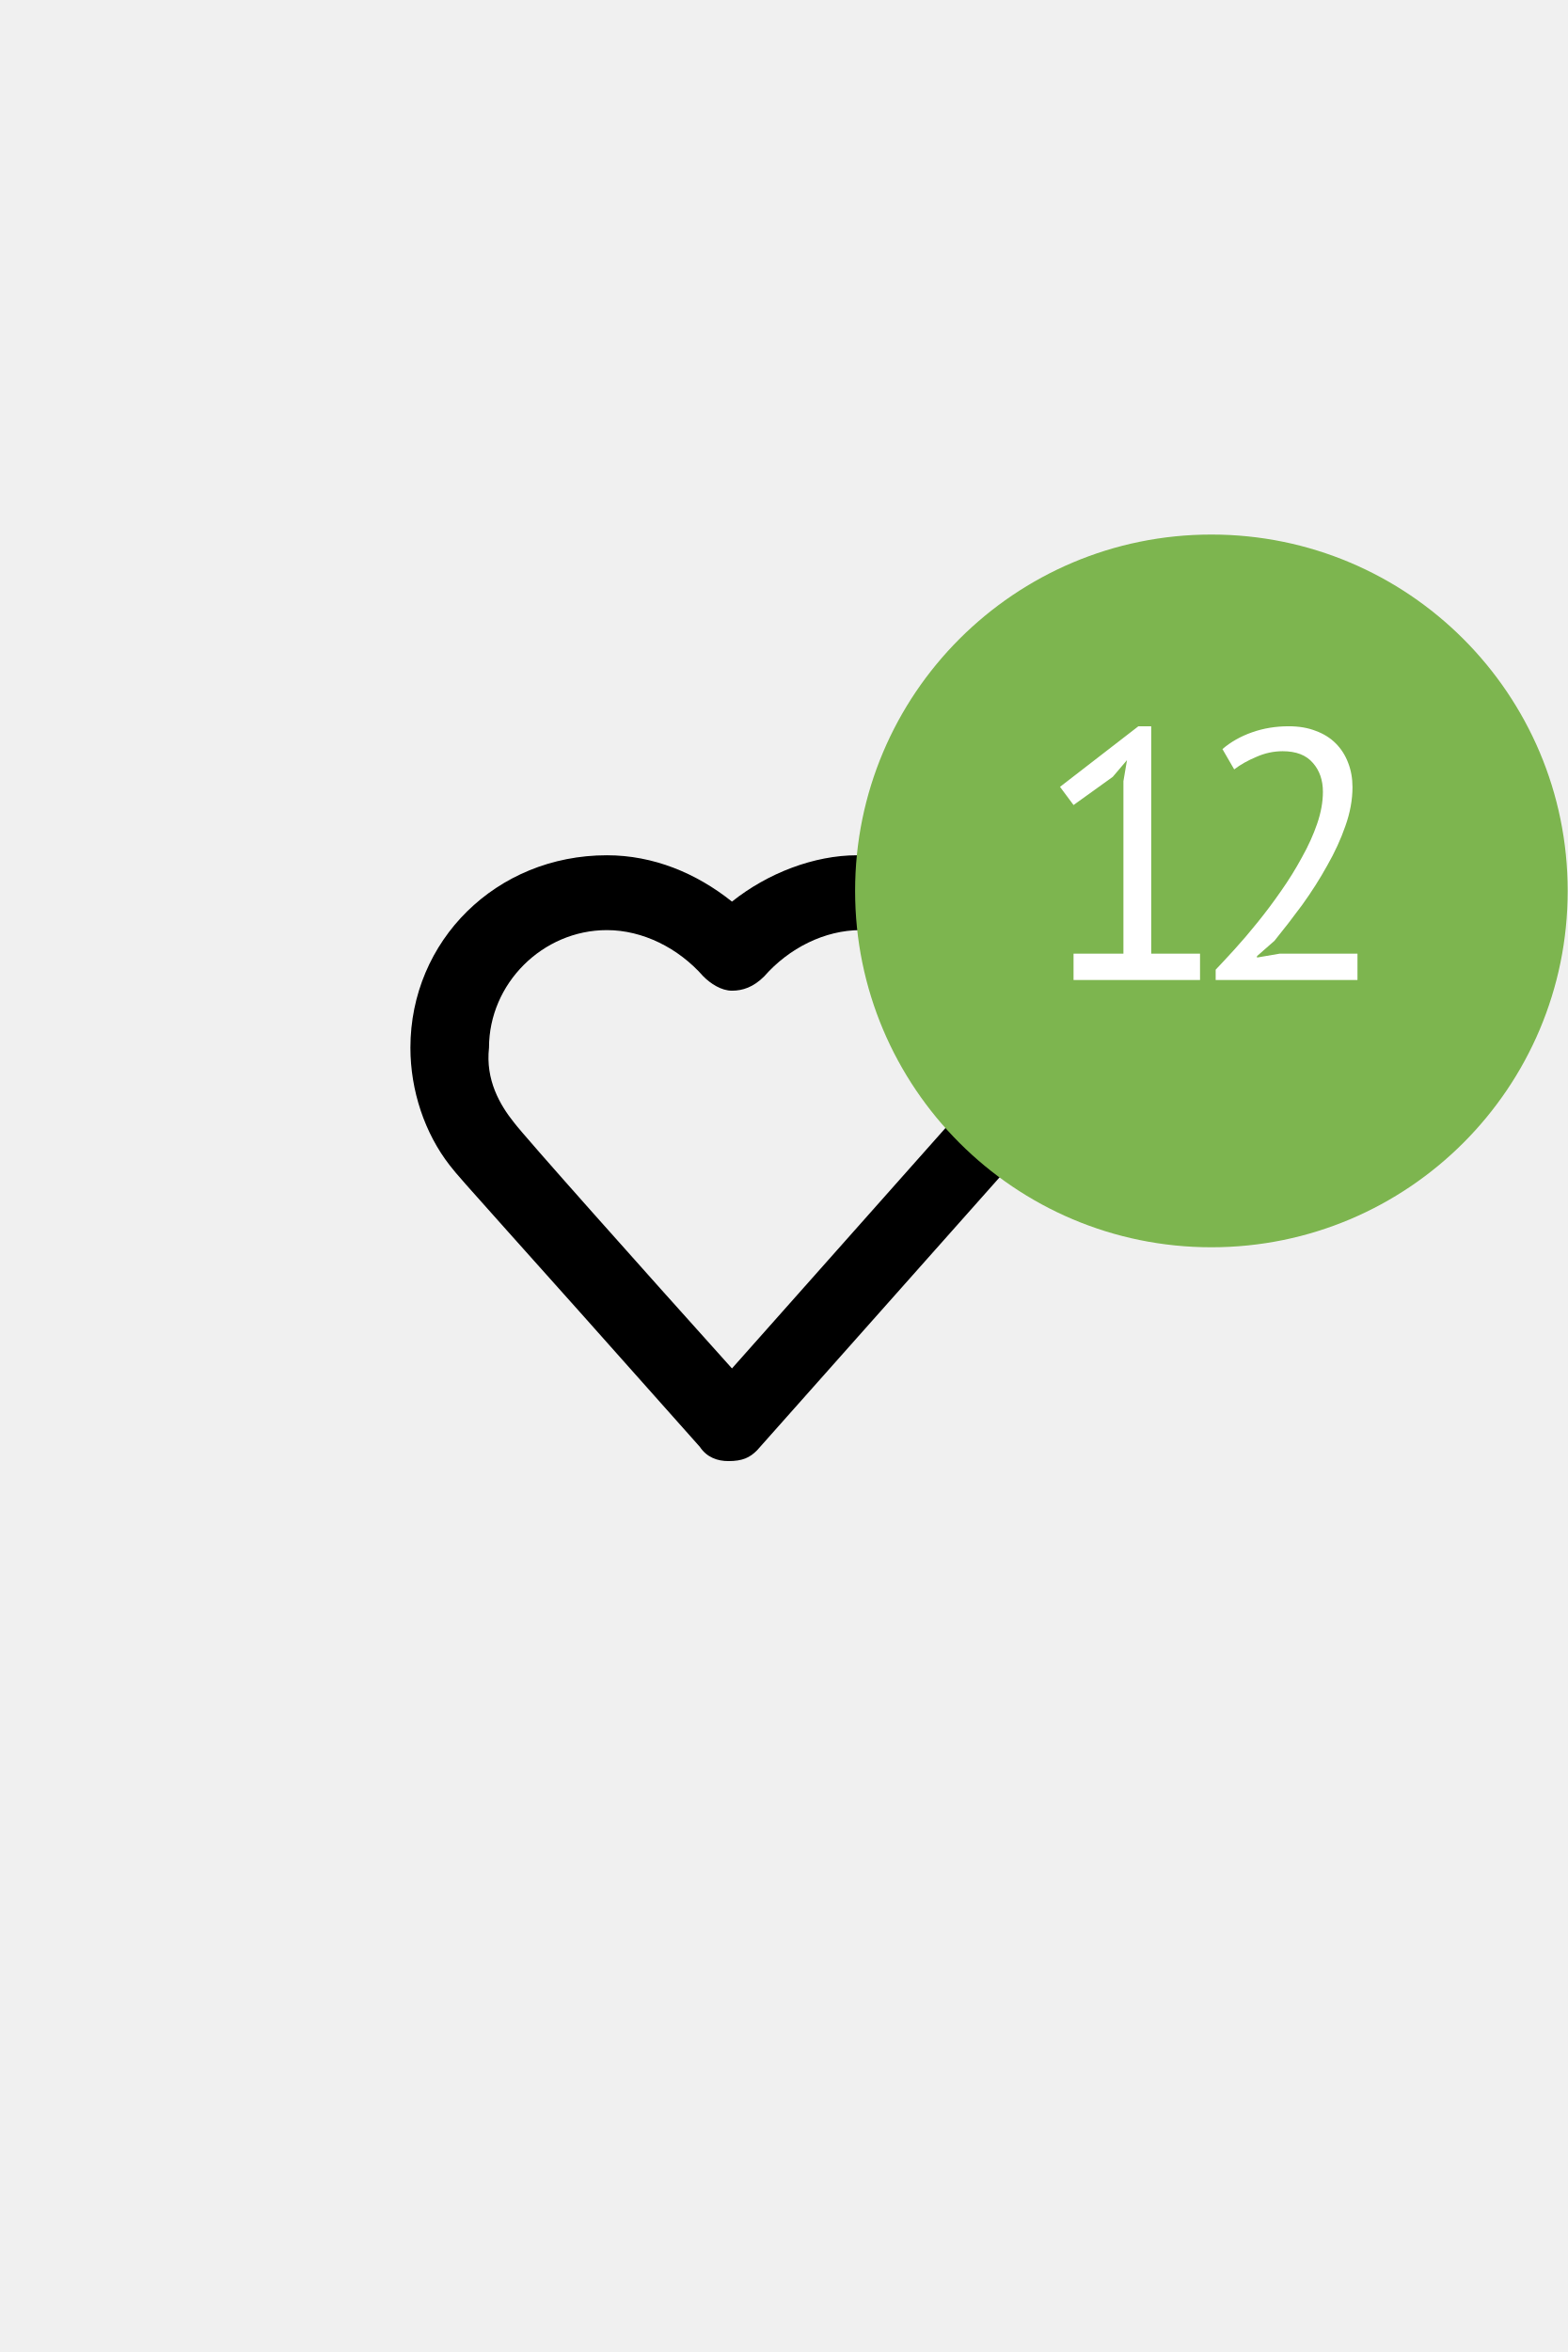
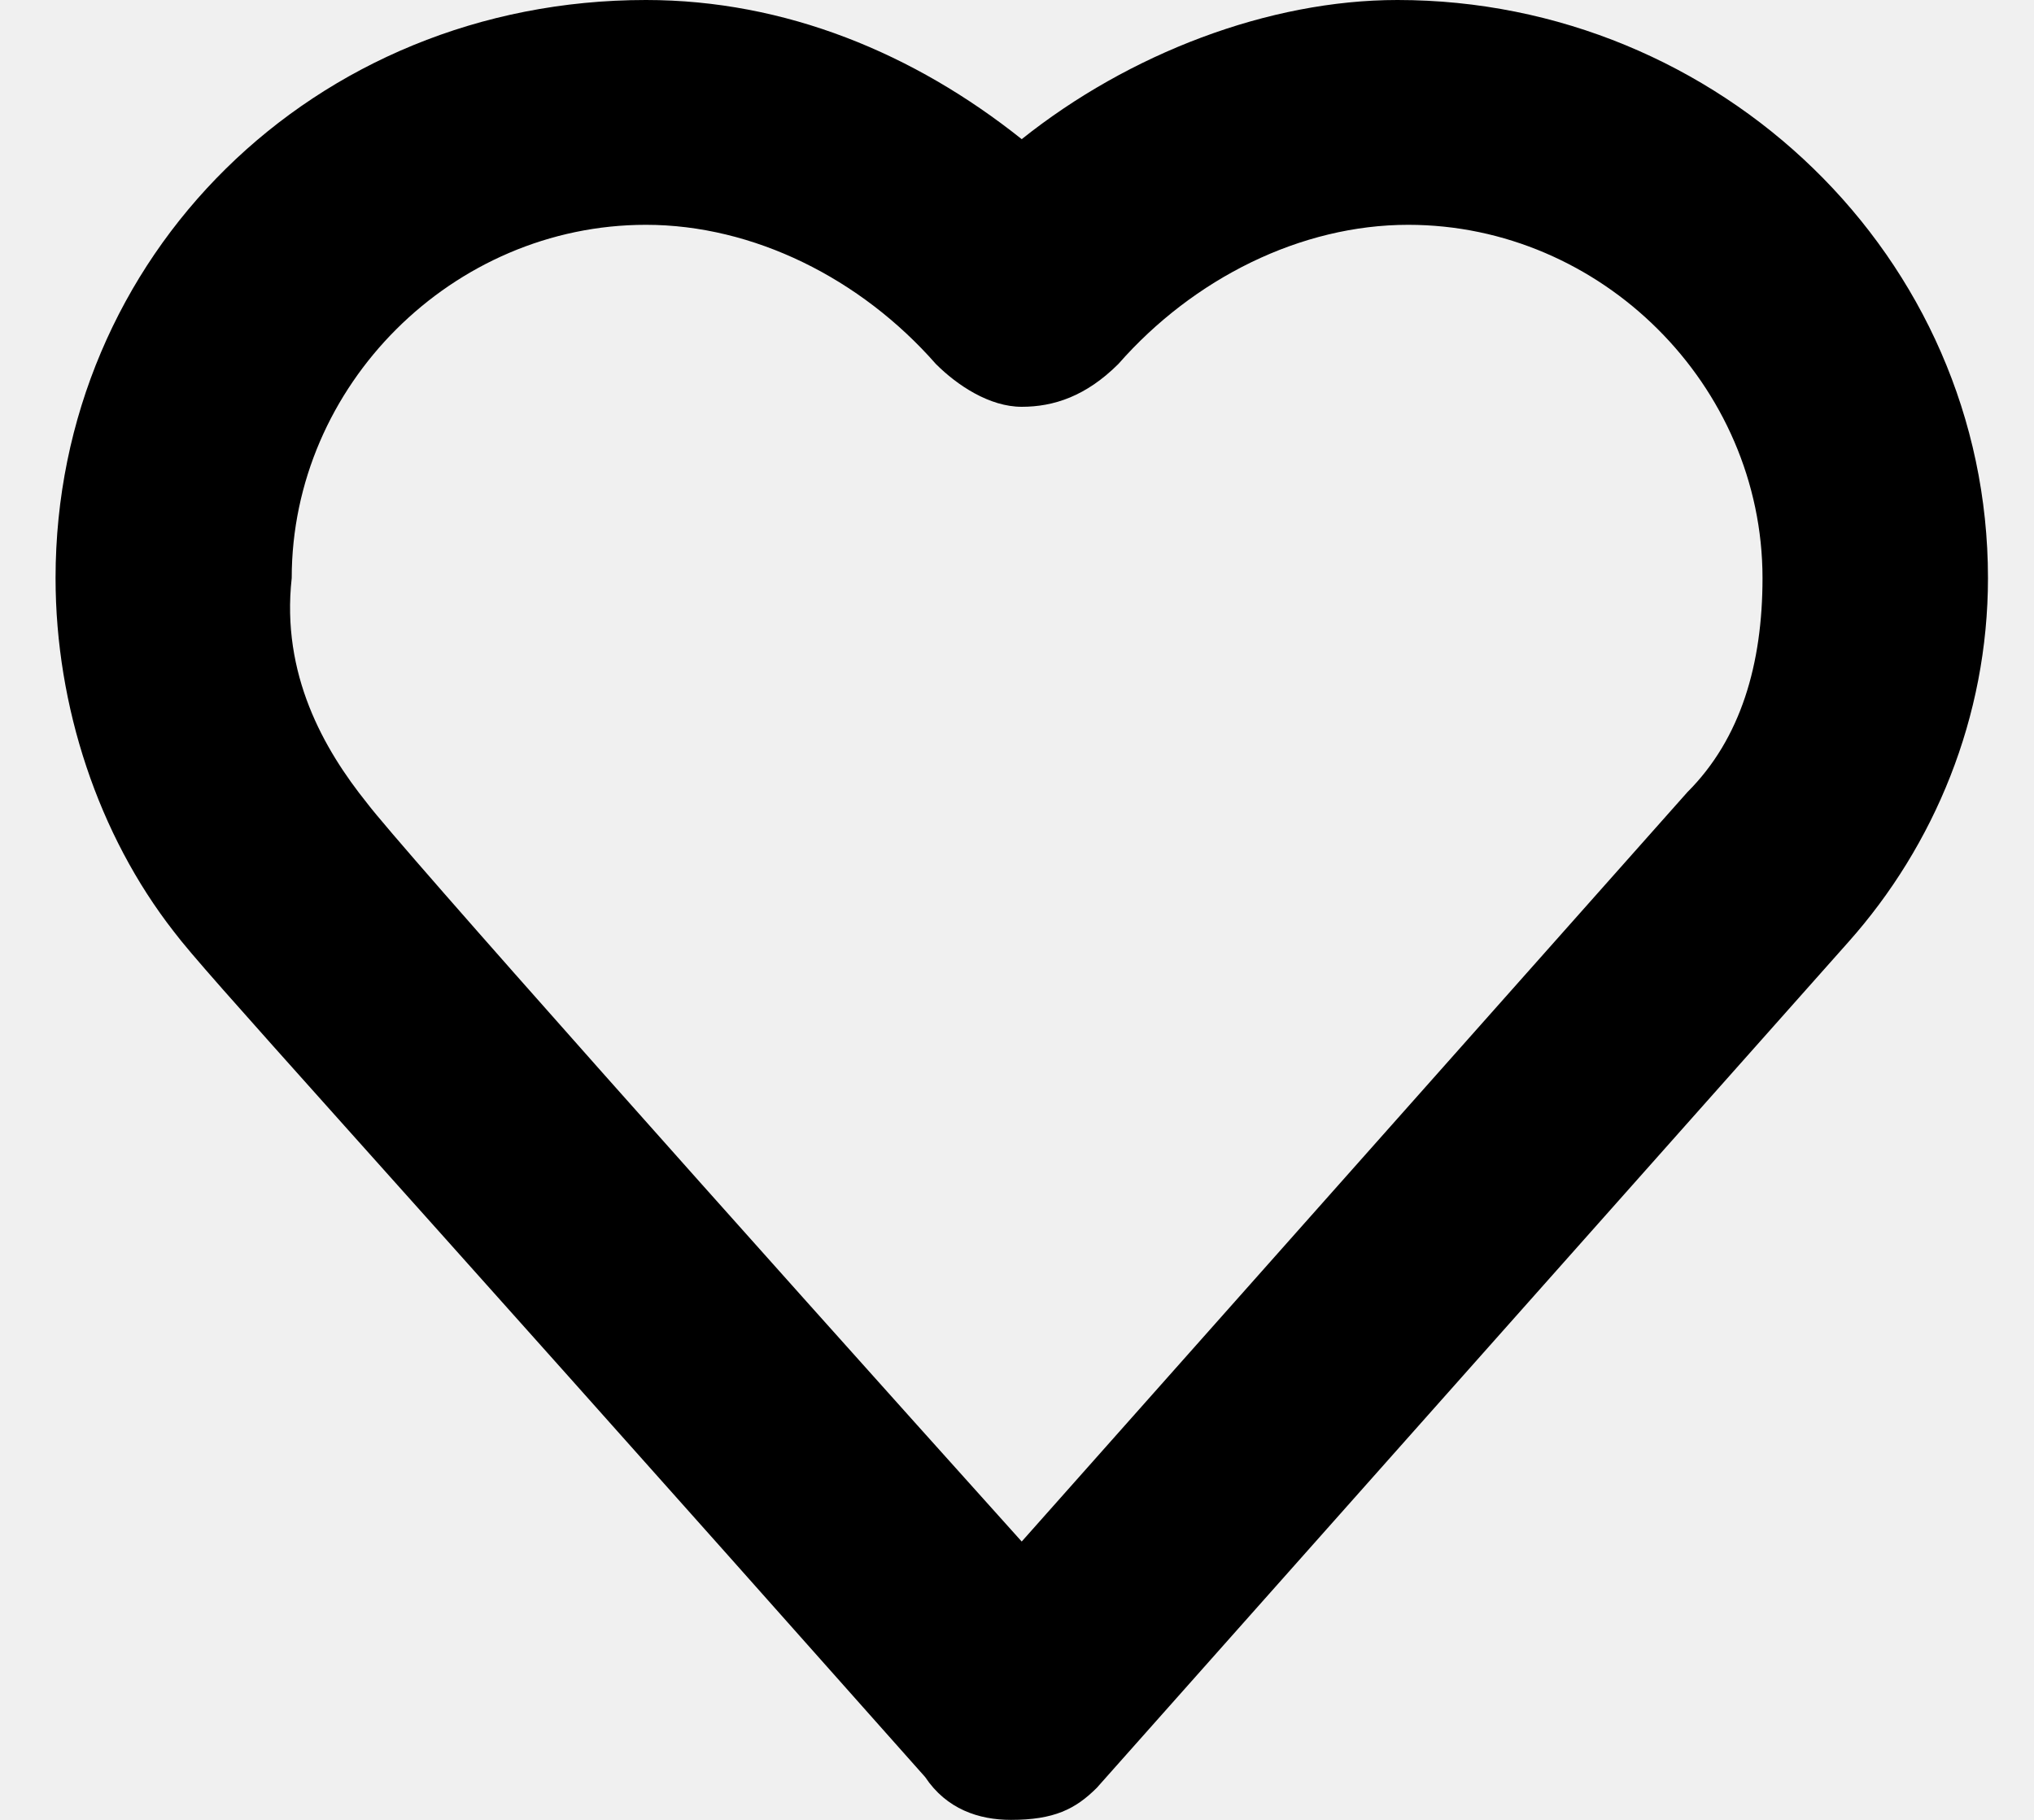
- <svg xmlns="http://www.w3.org/2000/svg" width="44" height="66" viewBox="0 0 44 66" fill="none">
-   <path d="M20.444 41C20.143 41 19.842 40.9 19.642 40.6C14.226 34.5 12.922 33.1 12.622 32.7C11.92 31.8 11.519 30.6 11.519 29.4C11.519 26.4 13.925 24 17.034 24C18.338 24 19.541 24.5 20.544 25.3C21.547 24.5 22.851 24 24.054 24C27.062 24 29.57 26.4 29.57 29.4C29.57 30.7 29.068 31.9 28.266 32.8L21.246 40.7C21.046 40.9 20.845 41 20.444 41ZM14.427 31.5C14.728 31.9 17.937 35.5 20.544 38.4L26.762 31.4C27.263 30.9 27.464 30.2 27.464 29.4C27.464 27.6 25.959 26.1 24.154 26.1C23.151 26.1 22.149 26.6 21.447 27.4C21.146 27.7 20.845 27.8 20.544 27.8C20.243 27.8 19.942 27.6 19.742 27.4C19.04 26.6 18.037 26.1 17.034 26.1C15.229 26.1 13.725 27.6 13.725 29.4C13.624 30.3 14.026 31 14.427 31.5C14.326 31.5 14.326 31.5 14.427 31.5Z" fill="black" />
-   <rect x="24" y="15" width="20" height="20" rx="10" fill="#7DB54F" />
-   <path d="M30.131 26.76H31.531V21.92L31.631 21.33L31.231 21.8L30.131 22.59L29.751 22.08L31.951 20.38H32.311V26.76H33.681V27.5H30.131V26.76ZM37.96 22.09C37.96 22.443 37.893 22.807 37.76 23.18C37.633 23.547 37.463 23.917 37.25 24.29C37.043 24.663 36.81 25.03 36.55 25.39C36.29 25.743 36.03 26.08 35.77 26.4L35.28 26.83V26.87L35.92 26.76H38.1V27.5H34.12V27.21C34.267 27.057 34.443 26.867 34.65 26.64C34.857 26.413 35.07 26.163 35.29 25.89C35.517 25.61 35.737 25.317 35.95 25.01C36.17 24.697 36.367 24.38 36.54 24.06C36.72 23.74 36.863 23.423 36.97 23.11C37.077 22.797 37.13 22.5 37.13 22.22C37.13 21.893 37.037 21.623 36.85 21.41C36.663 21.19 36.38 21.08 36 21.08C35.747 21.08 35.5 21.133 35.26 21.24C35.02 21.34 34.813 21.457 34.64 21.59L34.31 21.02C34.543 20.82 34.82 20.663 35.14 20.55C35.46 20.437 35.803 20.38 36.17 20.38C36.457 20.38 36.71 20.423 36.93 20.51C37.15 20.59 37.337 20.707 37.49 20.86C37.643 21.013 37.76 21.197 37.84 21.41C37.92 21.617 37.96 21.843 37.96 22.09Z" fill="white" />
+ <svg xmlns="http://www.w3.org/2000/svg" width="19" height="17" viewBox="0 0 19 17" fill="none">
+   <path d="M9.444 17C9.143 17 8.842 16.9 8.642 16.6C3.226 10.5 1.923 9.1 1.622 8.7C0.92 7.8 0.519 6.6 0.519 5.4C0.519 2.4 2.925 0 6.034 0C7.338 0 8.541 0.5 9.544 1.3C10.547 0.5 11.851 0 13.054 0C16.062 0 18.57 2.4 18.57 5.4C18.57 6.7 18.068 7.9 17.266 8.8L10.246 16.7C10.046 16.9 9.845 17 9.444 17ZM3.427 7.5C3.728 7.9 6.937 11.5 9.544 14.4L15.762 7.4C16.263 6.9 16.464 6.2 16.464 5.4C16.464 3.6 14.959 2.1 13.154 2.1C12.152 2.1 11.149 2.6 10.447 3.4C10.146 3.7 9.845 3.8 9.544 3.8C9.243 3.8 8.942 3.6 8.742 3.4C8.04 2.6 7.037 2.1 6.034 2.1C4.229 2.1 2.725 3.6 2.725 5.4C2.625 6.3 3.026 7 3.427 7.5C3.326 7.5 3.326 7.5 3.427 7.5Z" fill="black" />
</svg>
